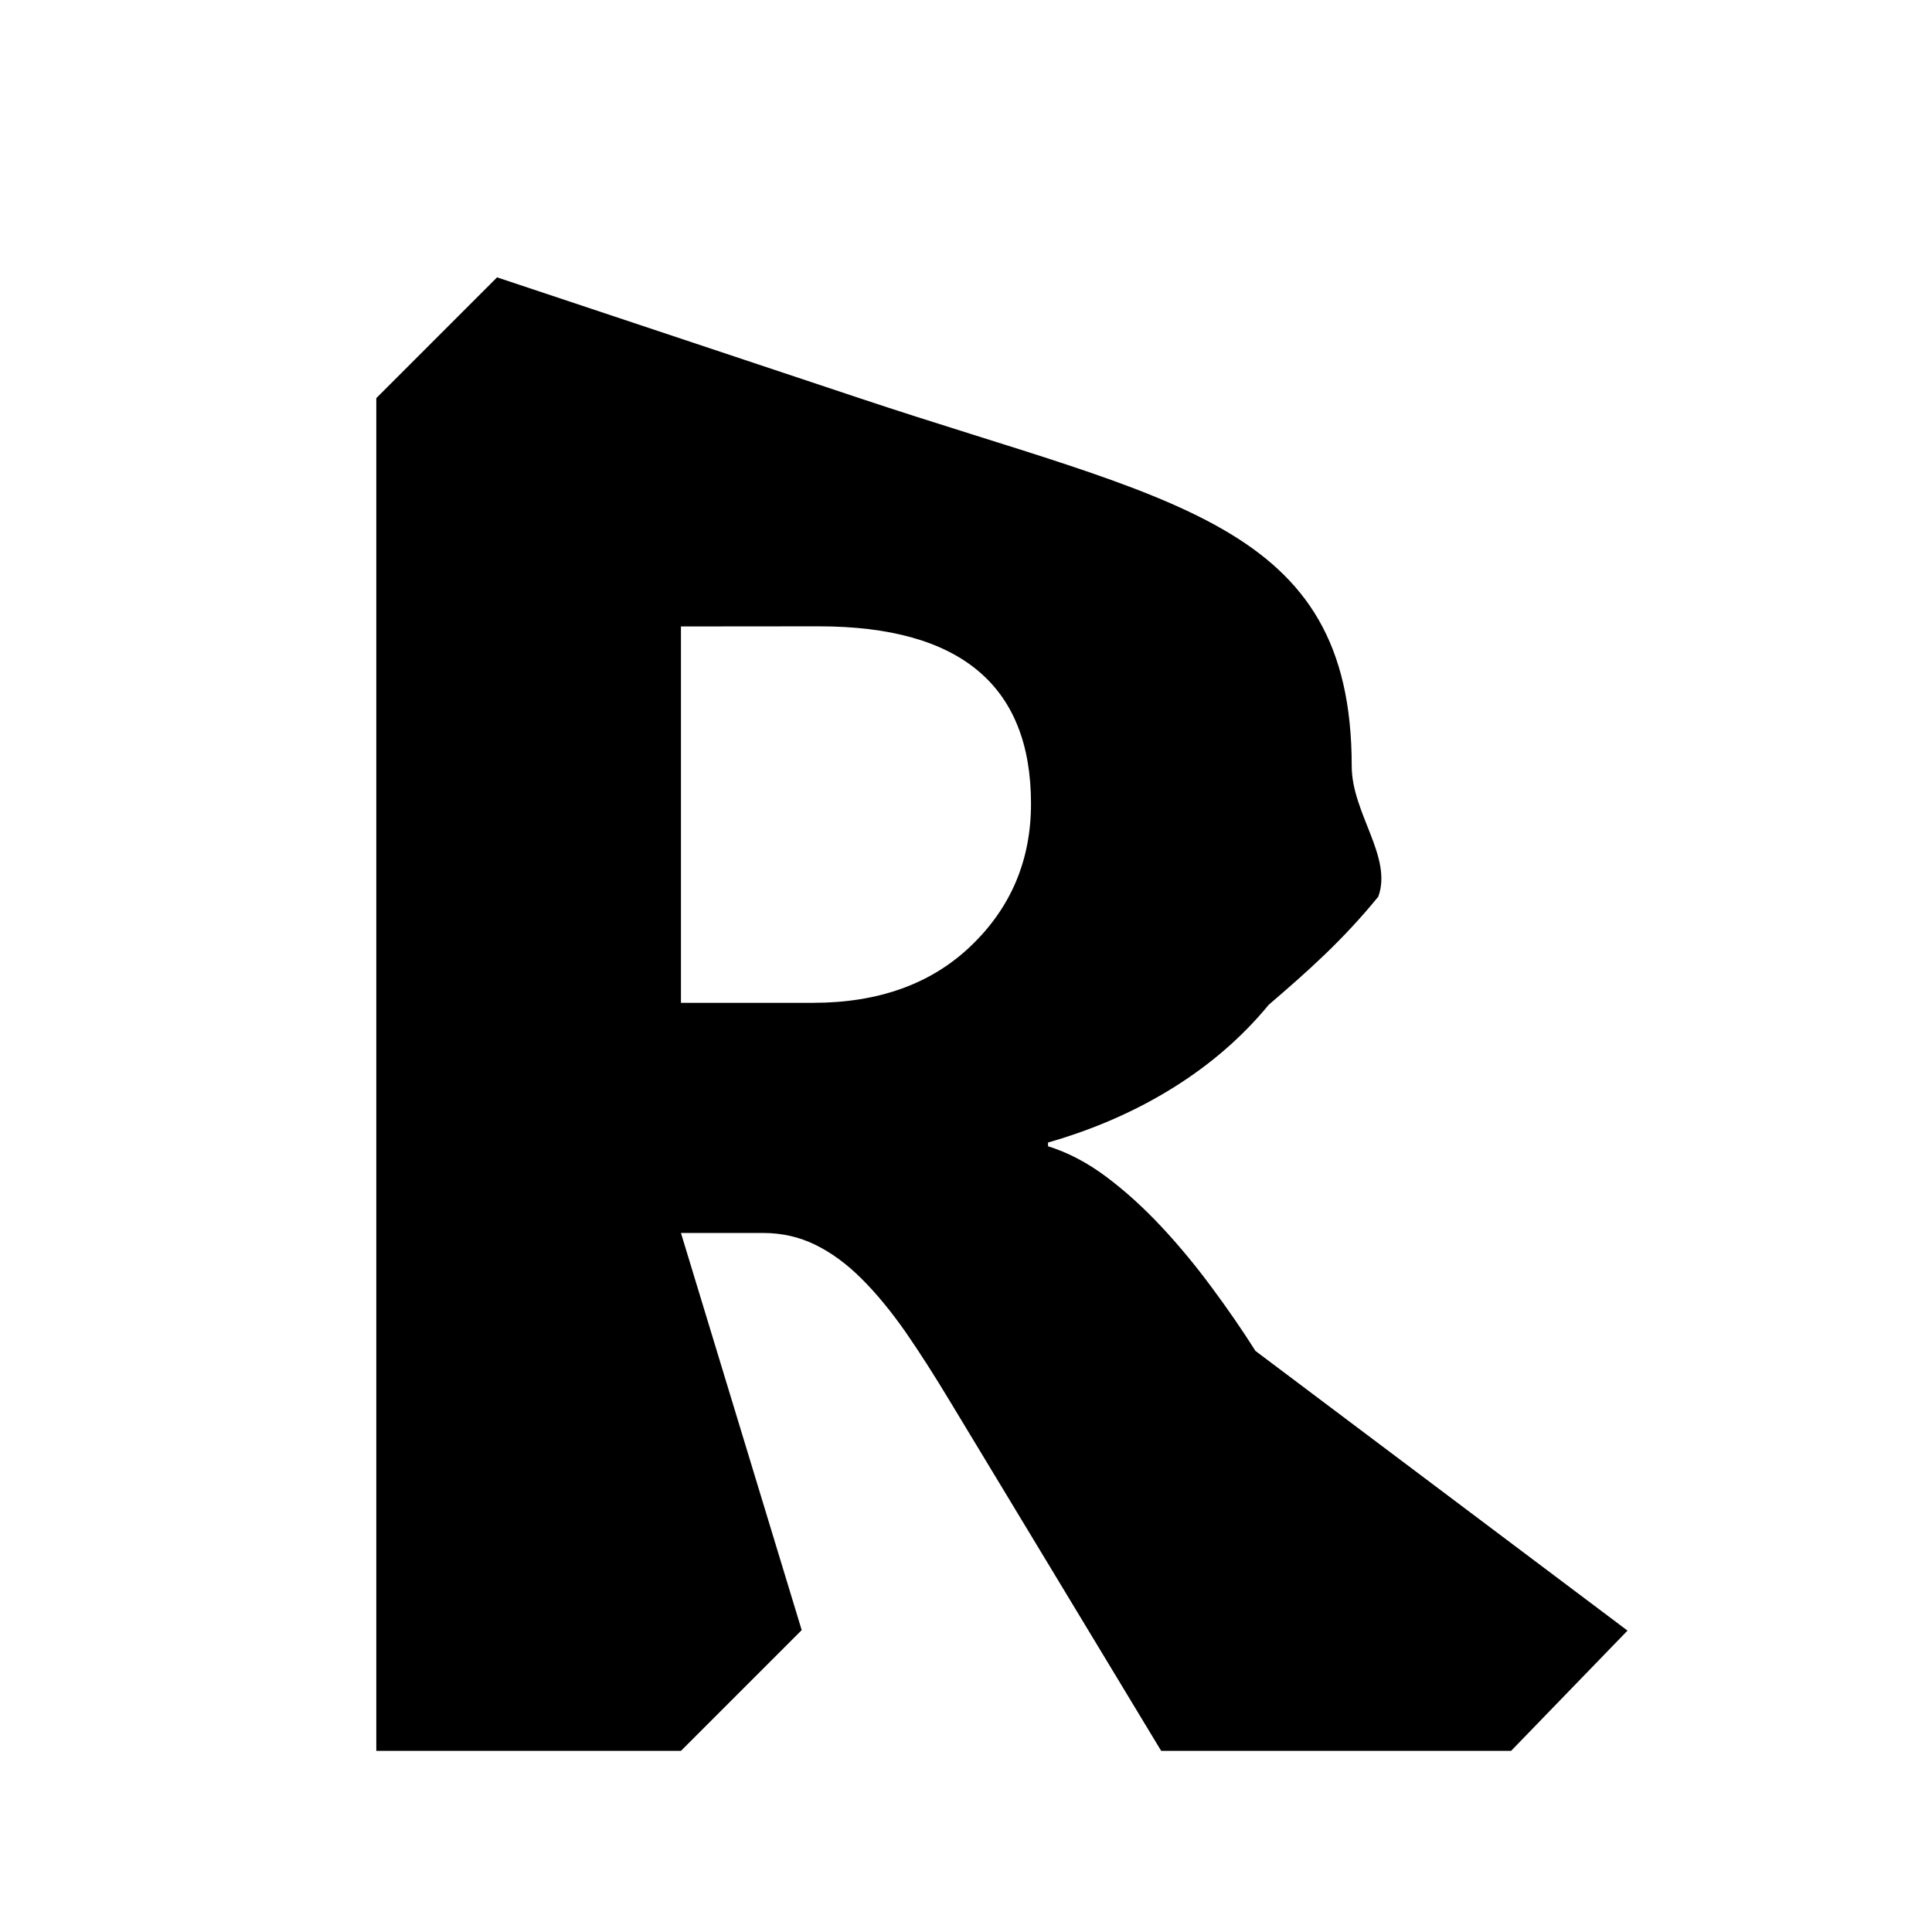
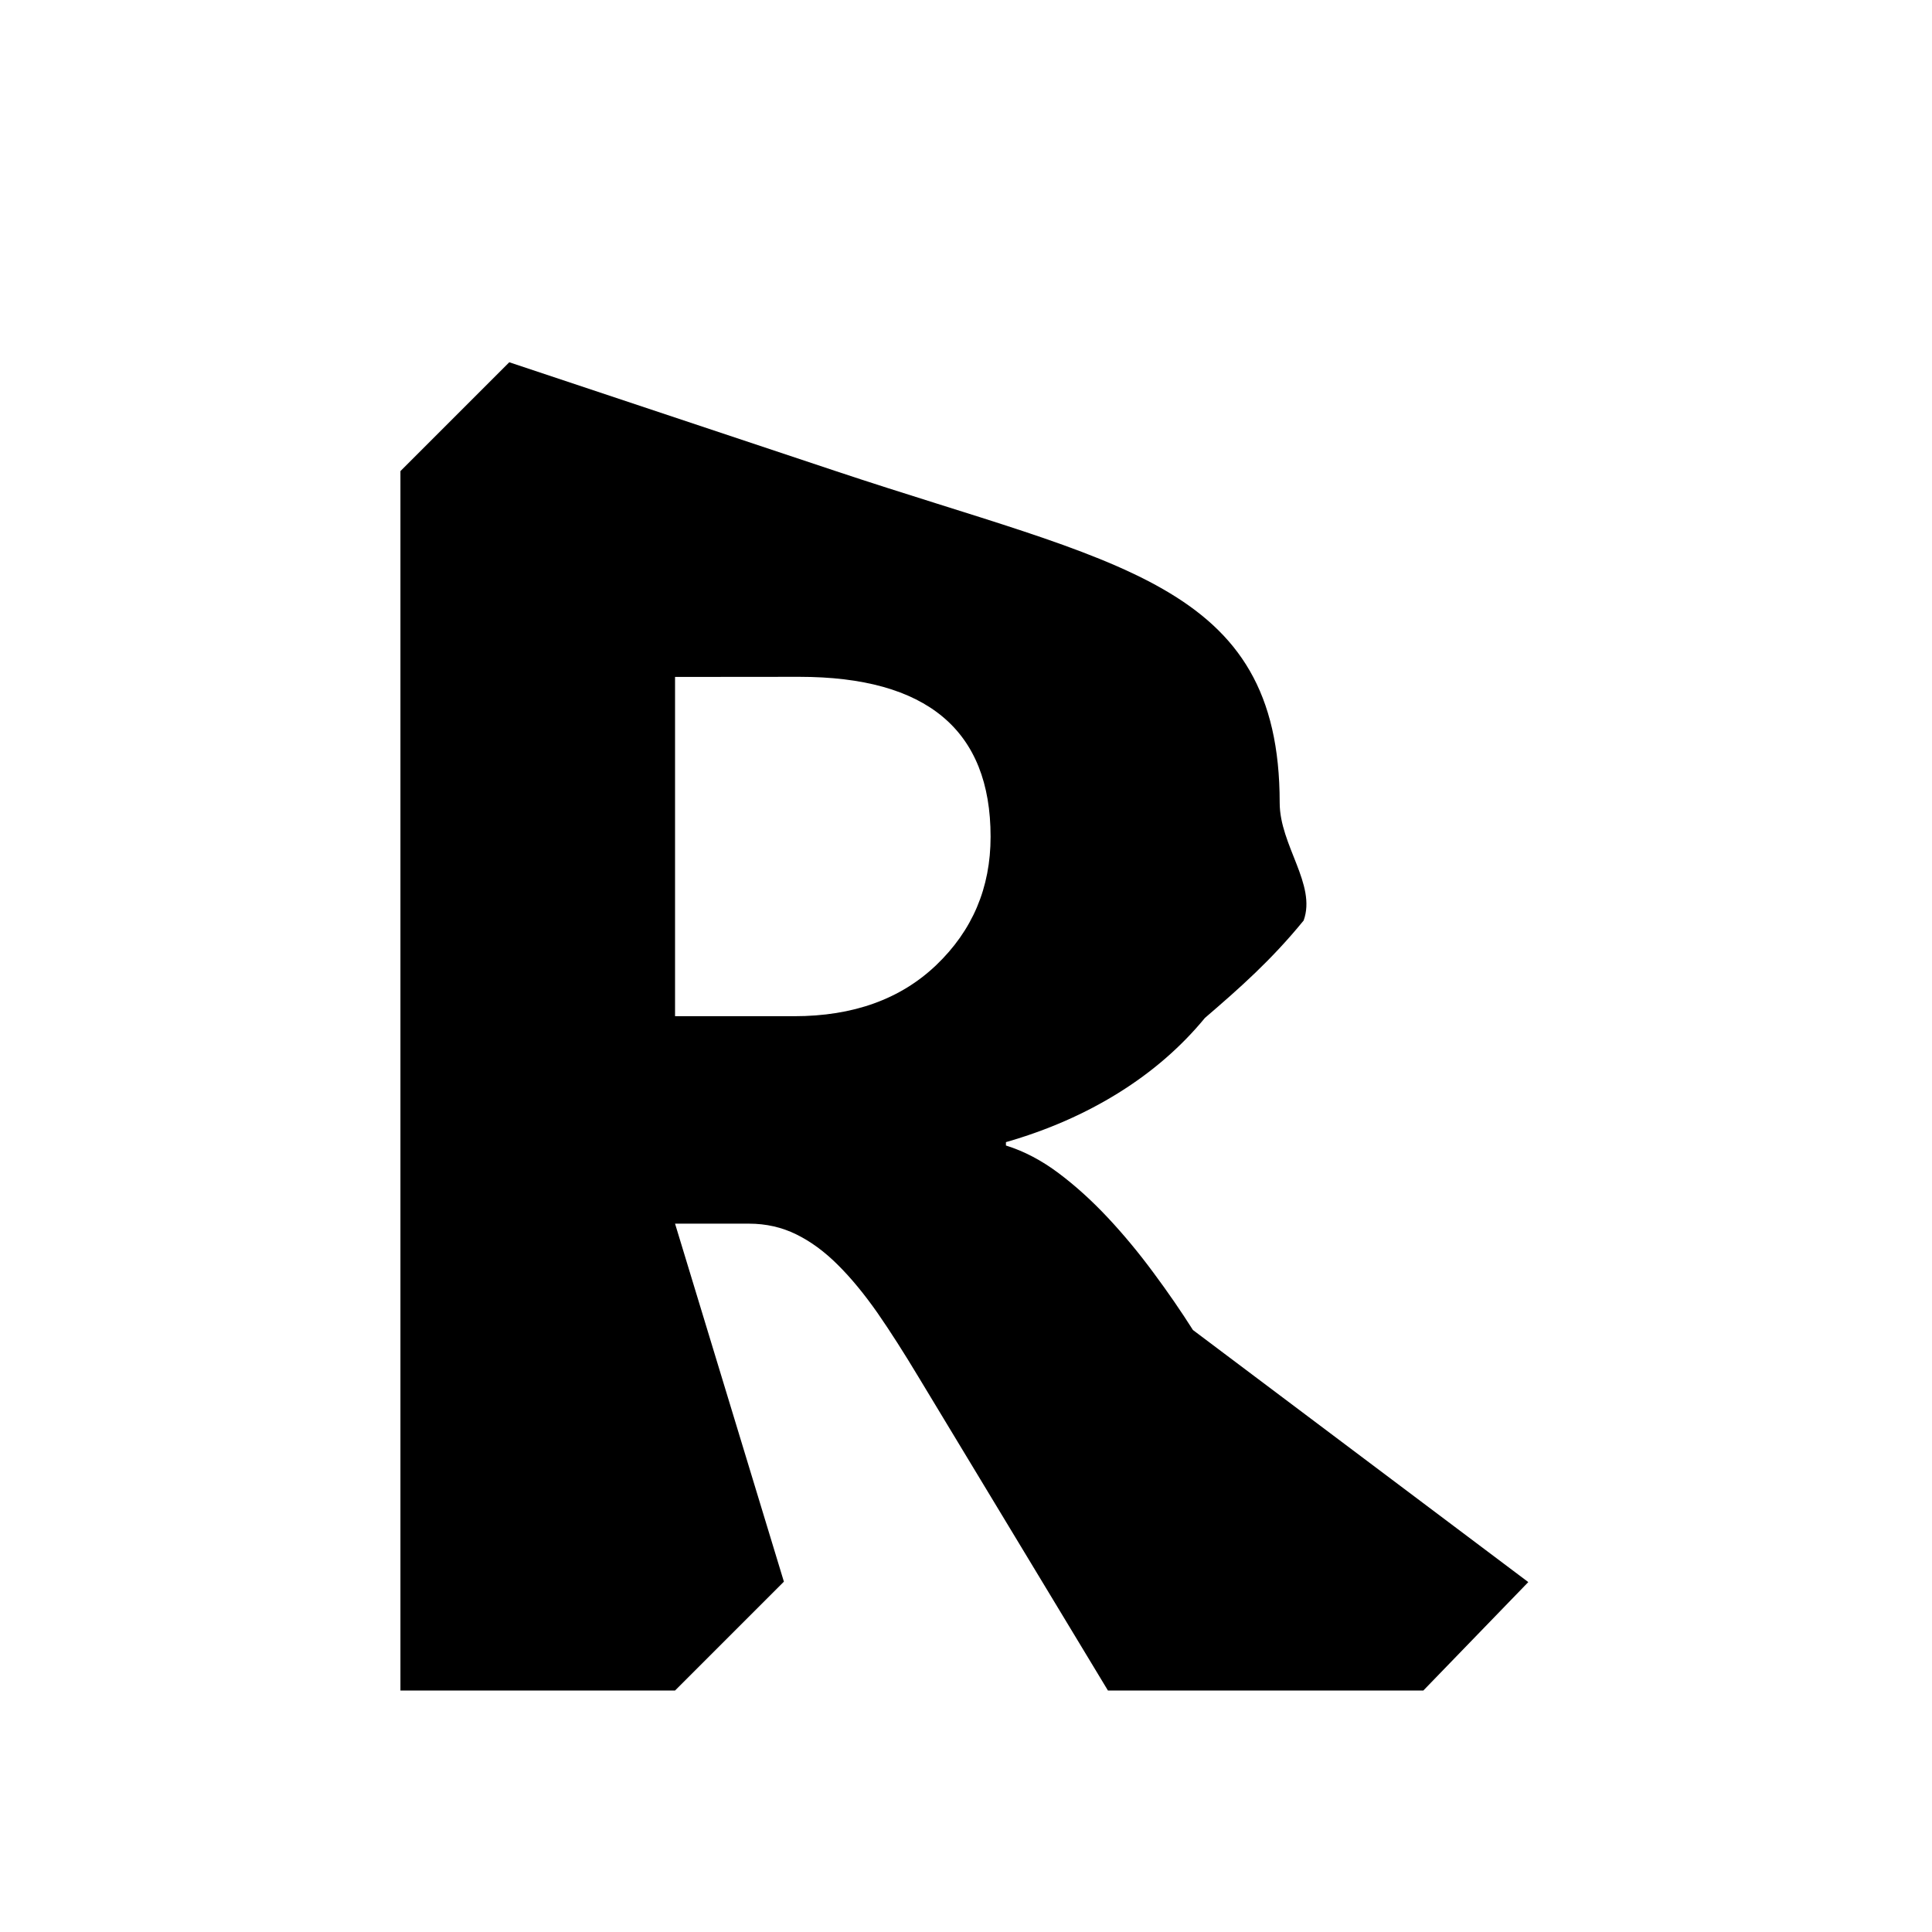
<svg xmlns="http://www.w3.org/2000/svg" width="16" height="16" id="svg2" version="1.1">
  <defs id="defs4" />
  <g id="layer1" transform="translate(0,-1036.362)">
-     <g id="g3208" transform="translate(3.116064,-1.500039)">
+     <g id="g3208" transform="matrix(0.9014085,0,0,0.9014085,3.316,101.754)">
      <g id="flowRoot2985-1" style="font-size:16px;font-style:normal;font-variant:normal;font-weight:bold;font-stretch:normal;line-height:125%;letter-spacing:0px;word-spacing:0px;fill:#000000;fill-opacity:1;stroke:none;font-family:Segoe UI;-inkscape-font-specification:Segoe UI Bold" transform="translate(1.78125,1048.249)">
        <path id="path3206" d="m 7.617,4.113 -2.898,0 L 2.977,1.23 C 2.846,1.012 2.721,0.816 2.602,0.644 2.482,0.473 2.361,0.325 2.238,0.203 2.116,0.081 1.988,-0.013 1.855,-0.078 1.723,-0.143 1.578,-0.176 1.422,-0.176 l -0.68,0 L 1.742,3.113 0.742,4.113 l -2.523,0 0,-11.203 1,-1 3,1 c 2.579,0.86 4.078,1.016 4.078,3.047 -9.4e-6,0.391 0.34,0.751 0.22,1.082 -0.298,0.365 -0.587,0.62 -0.907,0.895 -0.219,0.266 -0.483,0.495 -0.793,0.688 -0.31,0.193 -0.655,0.344 -1.035,0.453 l 0,0.031 c 0.167,0.052 0.328,0.137 0.484,0.254 0.156,0.117 0.307,0.254 0.453,0.41 0.146,0.156 0.285,0.324 0.418,0.504 C 5.27,0.453 5.391,0.629 5.5,0.801 L 8.581,3.117 z m -6.875,-9.312 0,3.117 1.094,0 c 0.542,6.2e-6 0.977,-0.156 1.305,-0.469 0.333,-0.318 0.5,-0.711 0.5,-1.18 -6.7e-6,-0.979 -0.586,-1.469 -1.758,-1.469 z" />
      </g>
      <flowRoot transform="translate(2.78125,1047.249)" style="font-size:16px;font-style:normal;font-variant:normal;font-weight:bold;font-stretch:normal;line-height:125%;letter-spacing:0px;word-spacing:0px;fill:#00ff00;fill-opacity:1;stroke:none;font-family:Segoe UI;-inkscape-font-specification:Segoe UI Bold" id="flowRoot2985-1-2" xml:space="preserve">
        <flowRegion id="flowRegion2987-7-7">
          <rect style="font-size:16px;font-style:normal;font-variant:normal;font-weight:bold;font-stretch:normal;fill:#00ff00;font-family:Segoe UI;-inkscape-font-specification:Segoe UI Bold" y="-9.492" x="-3.051" height="18.373" width="20.475" id="rect2989-4-6" />
        </flowRegion>
        <flowPara id="flowPara2991-0-1">R</flowPara>
      </flowRoot>
    </g>
  </g>
</svg>
